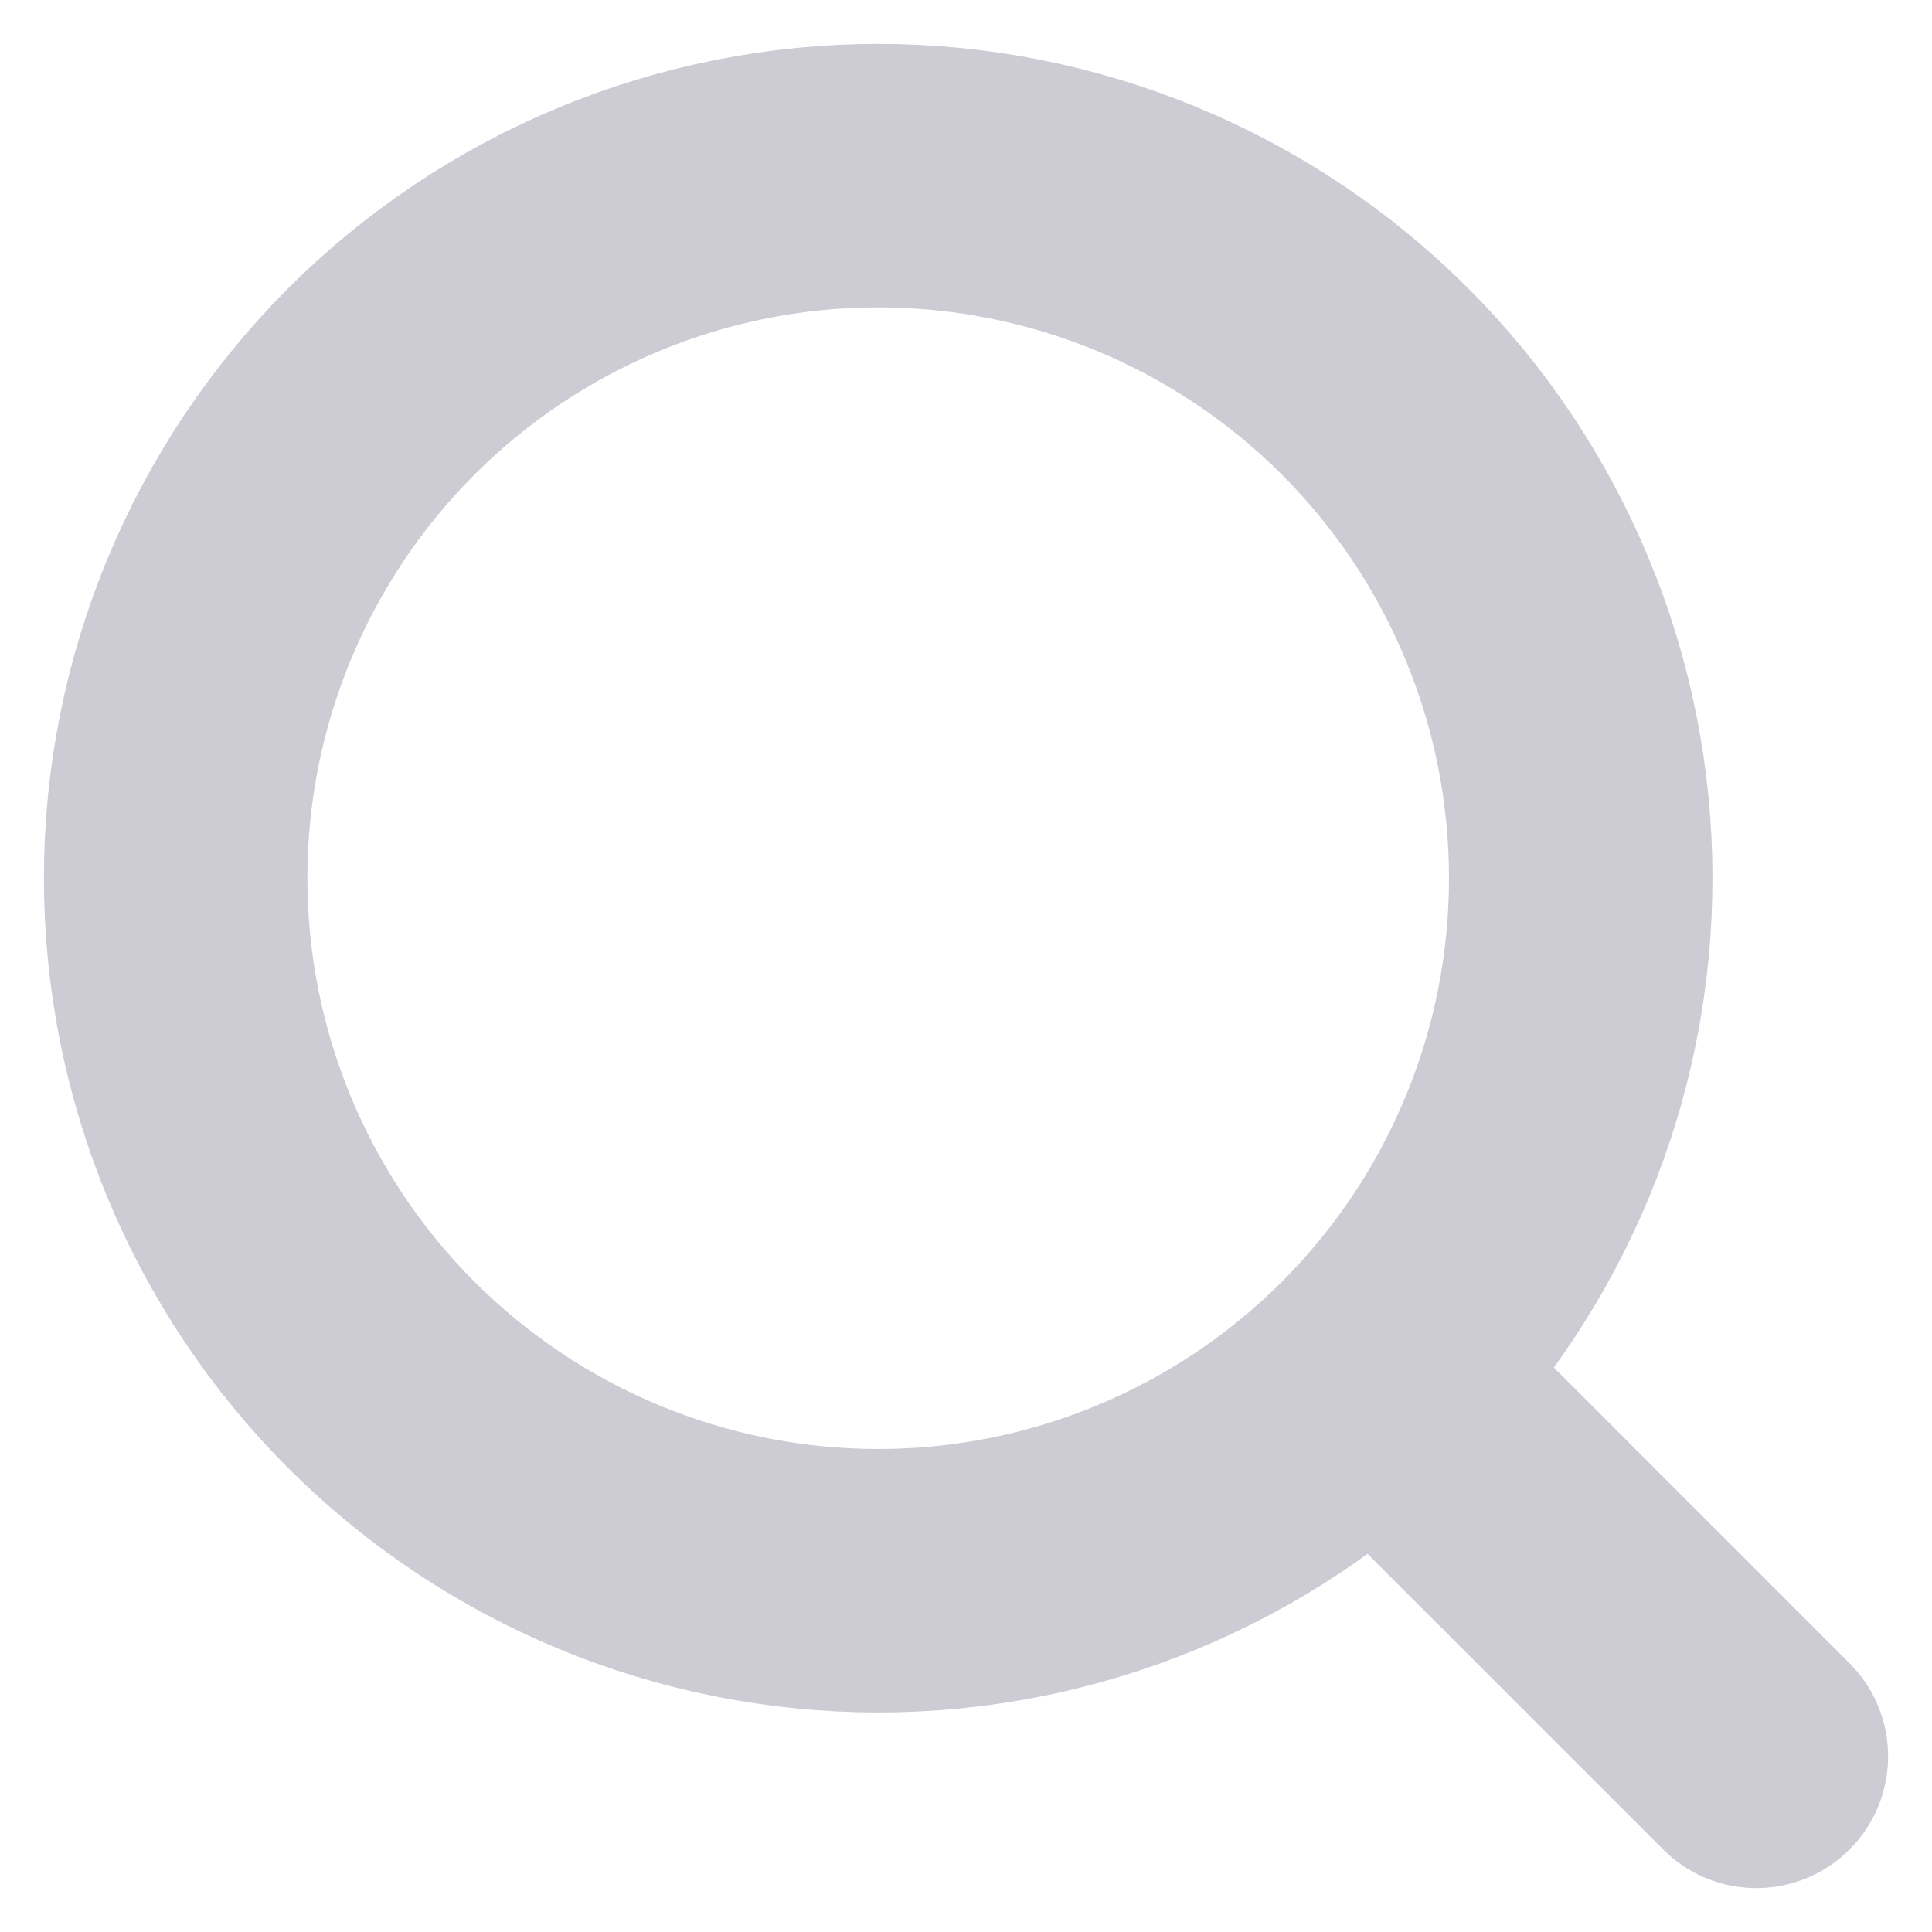
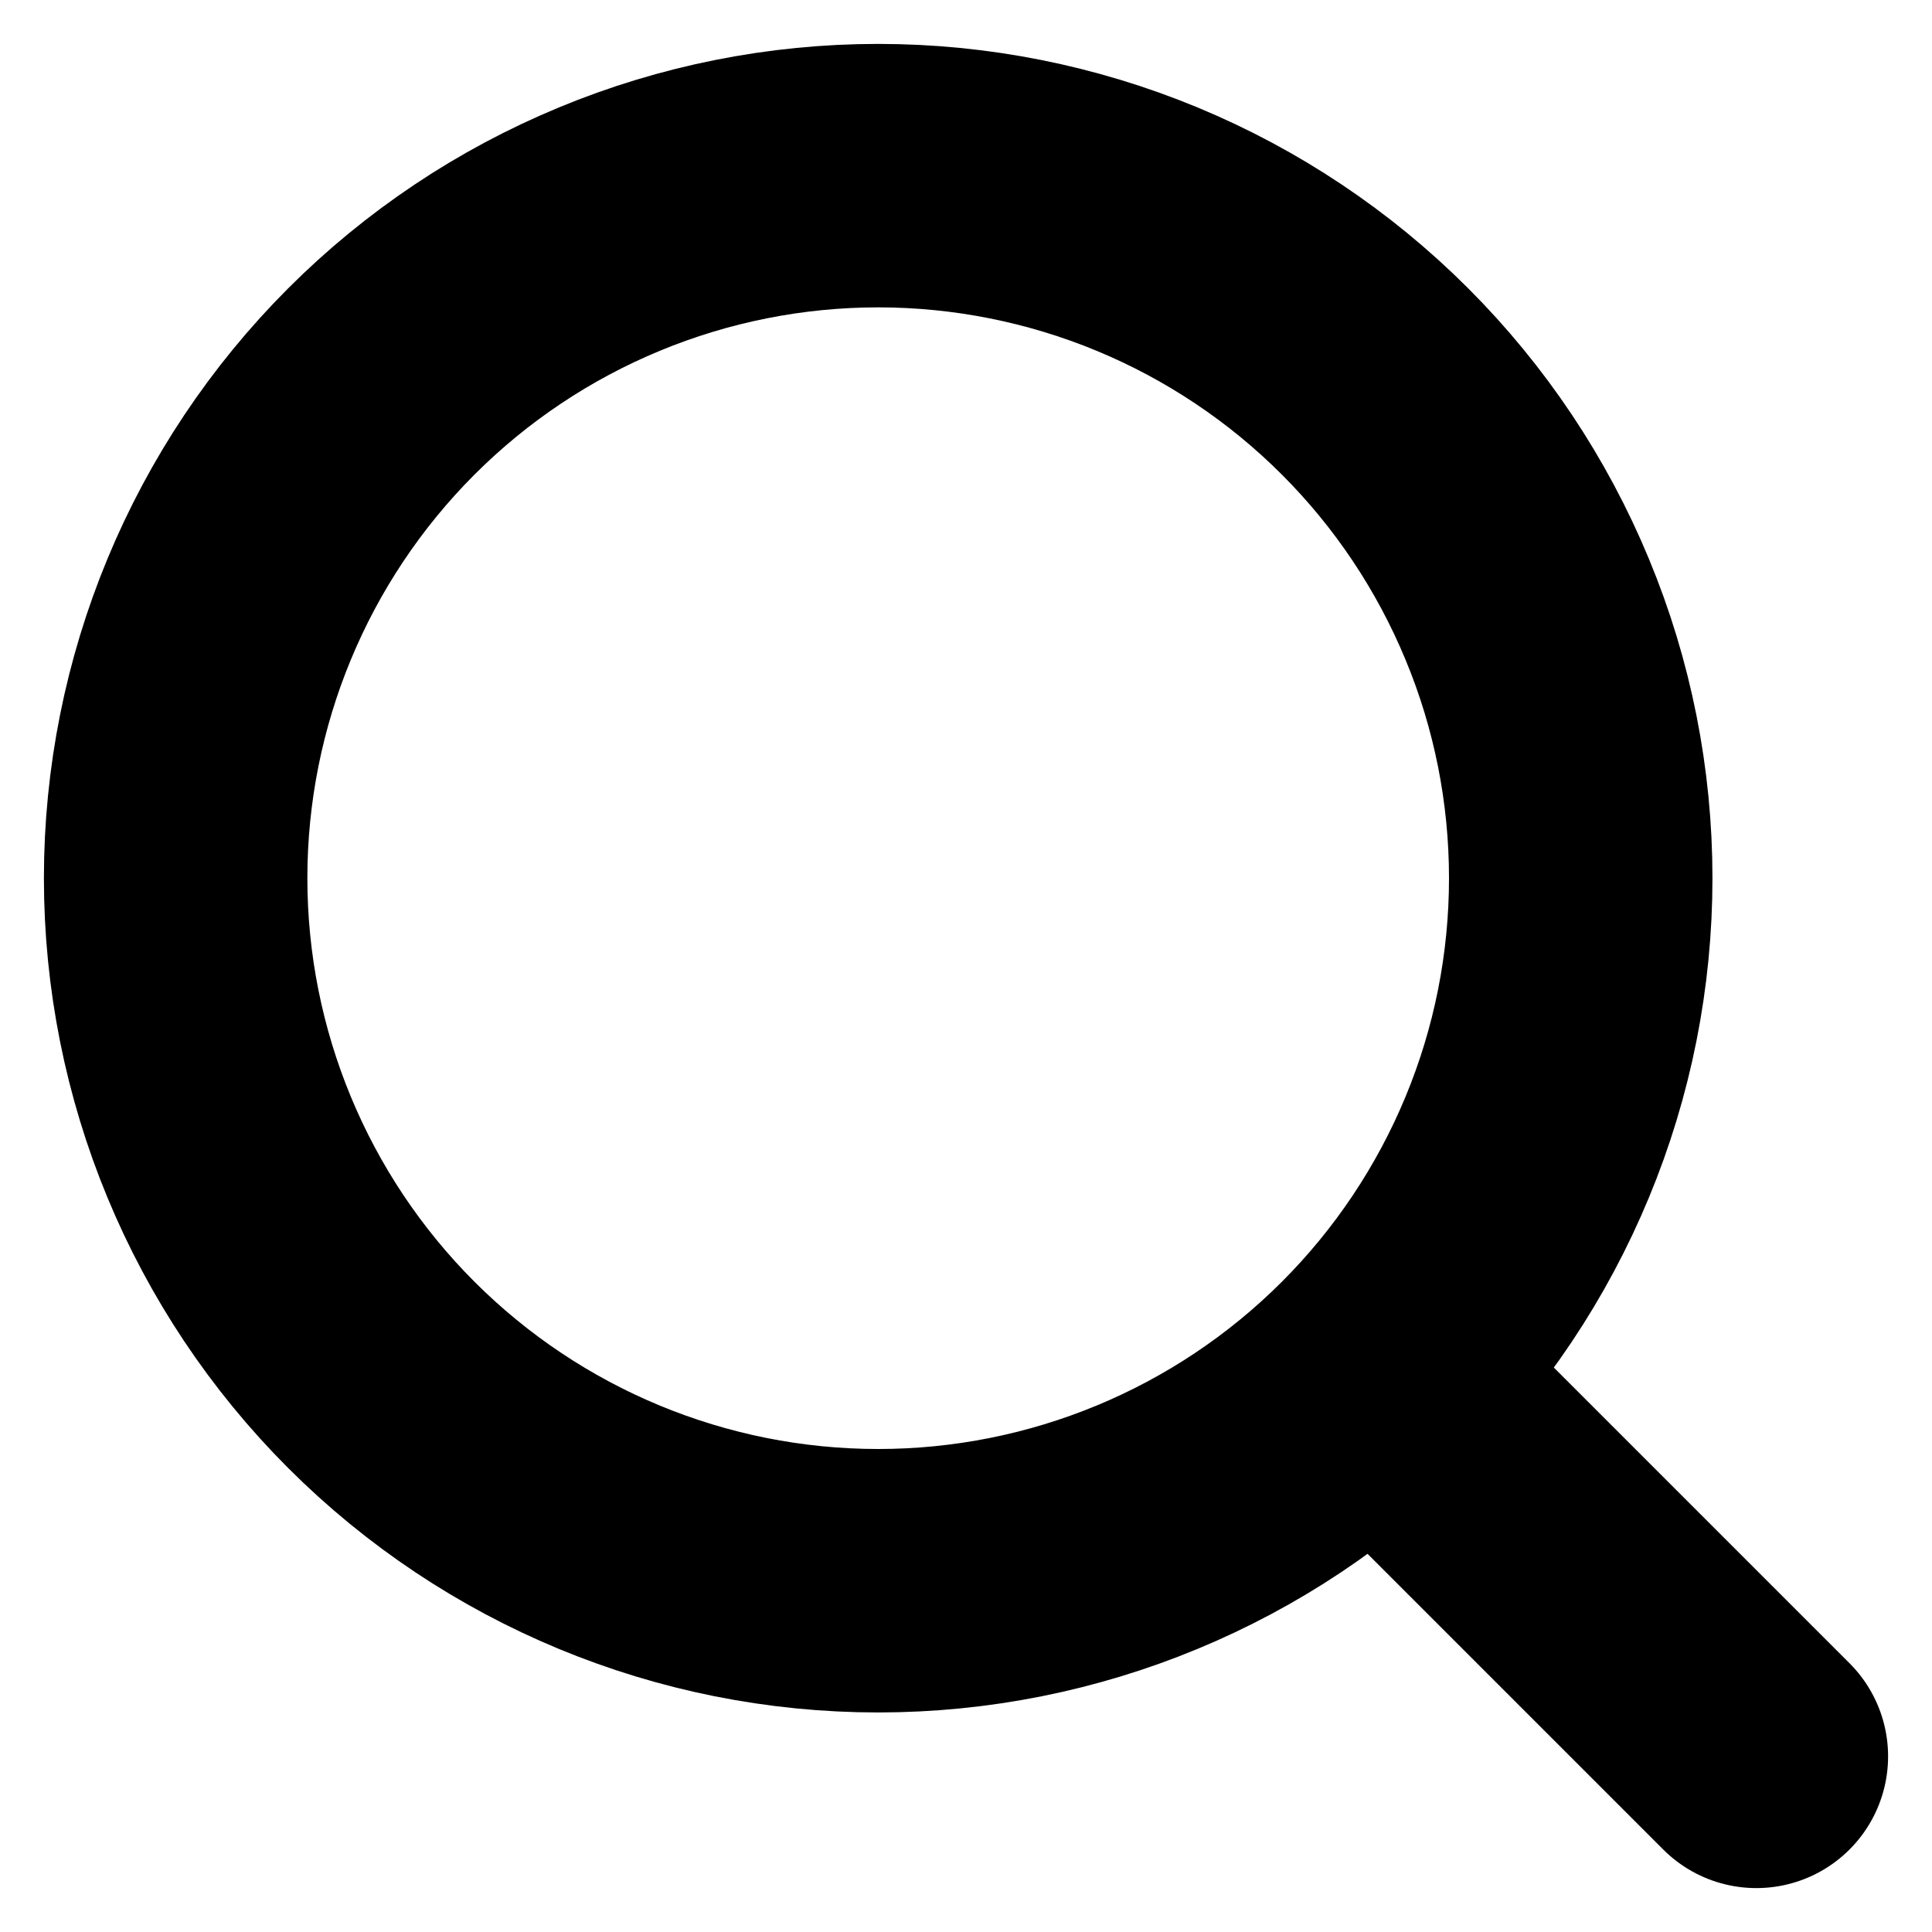
<svg xmlns="http://www.w3.org/2000/svg" width="22" height="22" viewBox="0 0 22 22" fill="none">
-   <path d="M20 20L15.657 15.657M15.657 15.657C16.4 14.914 16.989 14.032 17.391 13.062C17.794 12.091 18 11.051 18 10C18 8.95 17.794 7.909 17.391 6.939C16.989 5.968 16.4 5.086 15.657 4.343C14.914 3.6 14.032 3.011 13.062 2.609C12.091 2.207 11.051 2 10 2C8.95 2 7.909 2.207 6.939 2.609C5.968 3.011 5.086 3.6 4.343 4.343C2.843 5.844 2 7.878 2 10C2 12.122 2.843 14.157 4.343 15.657C5.844 17.157 7.878 18 10 18C12.122 18 14.157 17.157 15.657 15.657Z" stroke="url(#paint0_linear_2_3)" stroke-width="3" stroke-linecap="round" stroke-linejoin="round" />
-   <defs>
-     <linearGradient id="paint0_linear_2_3" x1="9.459" y1="12.313" x2="21.094" y2="17.691" gradientUnits="userSpaceOnUse">
-       <stop stop-color="#CDCBD3" />
-       <stop offset="1" stop-color="#CDCBD3" />
-     </linearGradient>
-   </defs>
+   <path d="M20 20L15.657 15.657M15.657 15.657C16.4 14.914 16.989 14.032 17.391 13.062C17.794 12.091 18 11.051 18 10C18 8.95 17.794 7.909 17.391 6.939C16.989 5.968 16.4 5.086 15.657 4.343C14.914 3.6 14.032 3.011 13.062 2.609C12.091 2.207 11.051 2 10 2C8.95 2 7.909 2.207 6.939 2.609C5.968 3.011 5.086 3.6 4.343 4.343C2.843 5.844 2 7.878 2 10C2 12.122 2.843 14.157 4.343 15.657C5.844 17.157 7.878 18 10 18C12.122 18 14.157 17.157 15.657 15.657Z" stroke="currentColor" stroke-width="3" stroke-linecap="round" stroke-linejoin="round" />
</svg>
